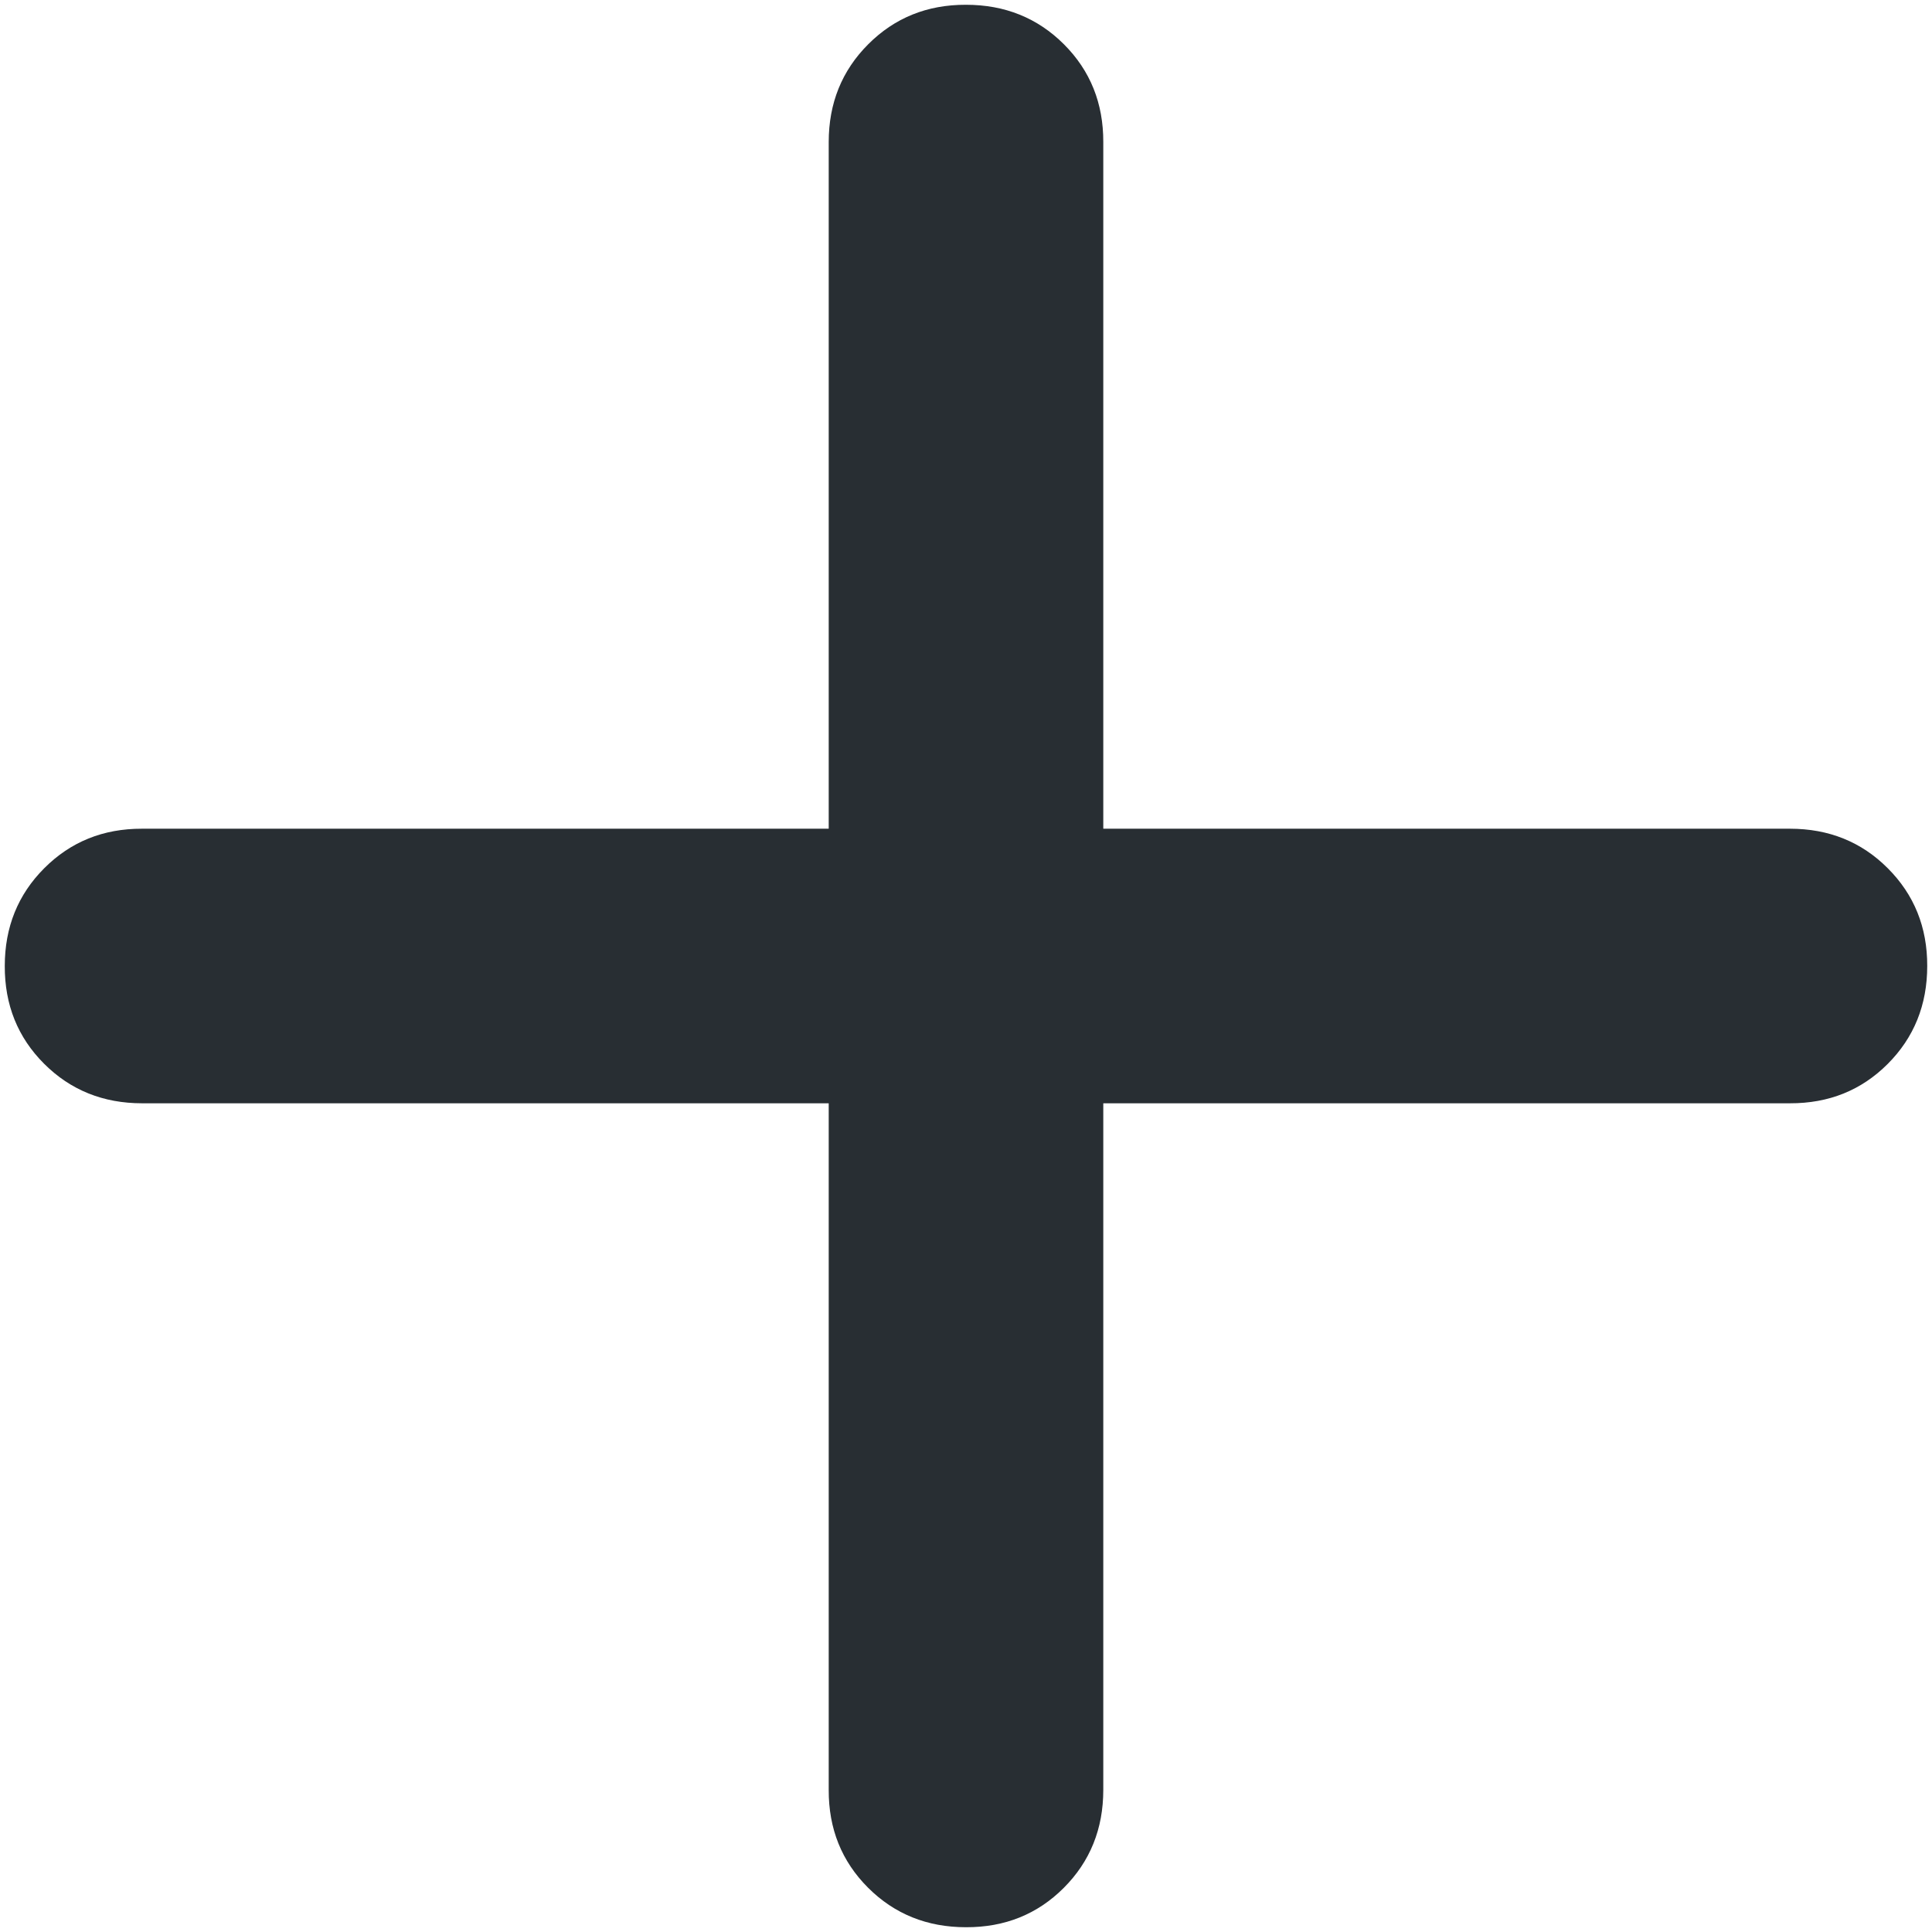
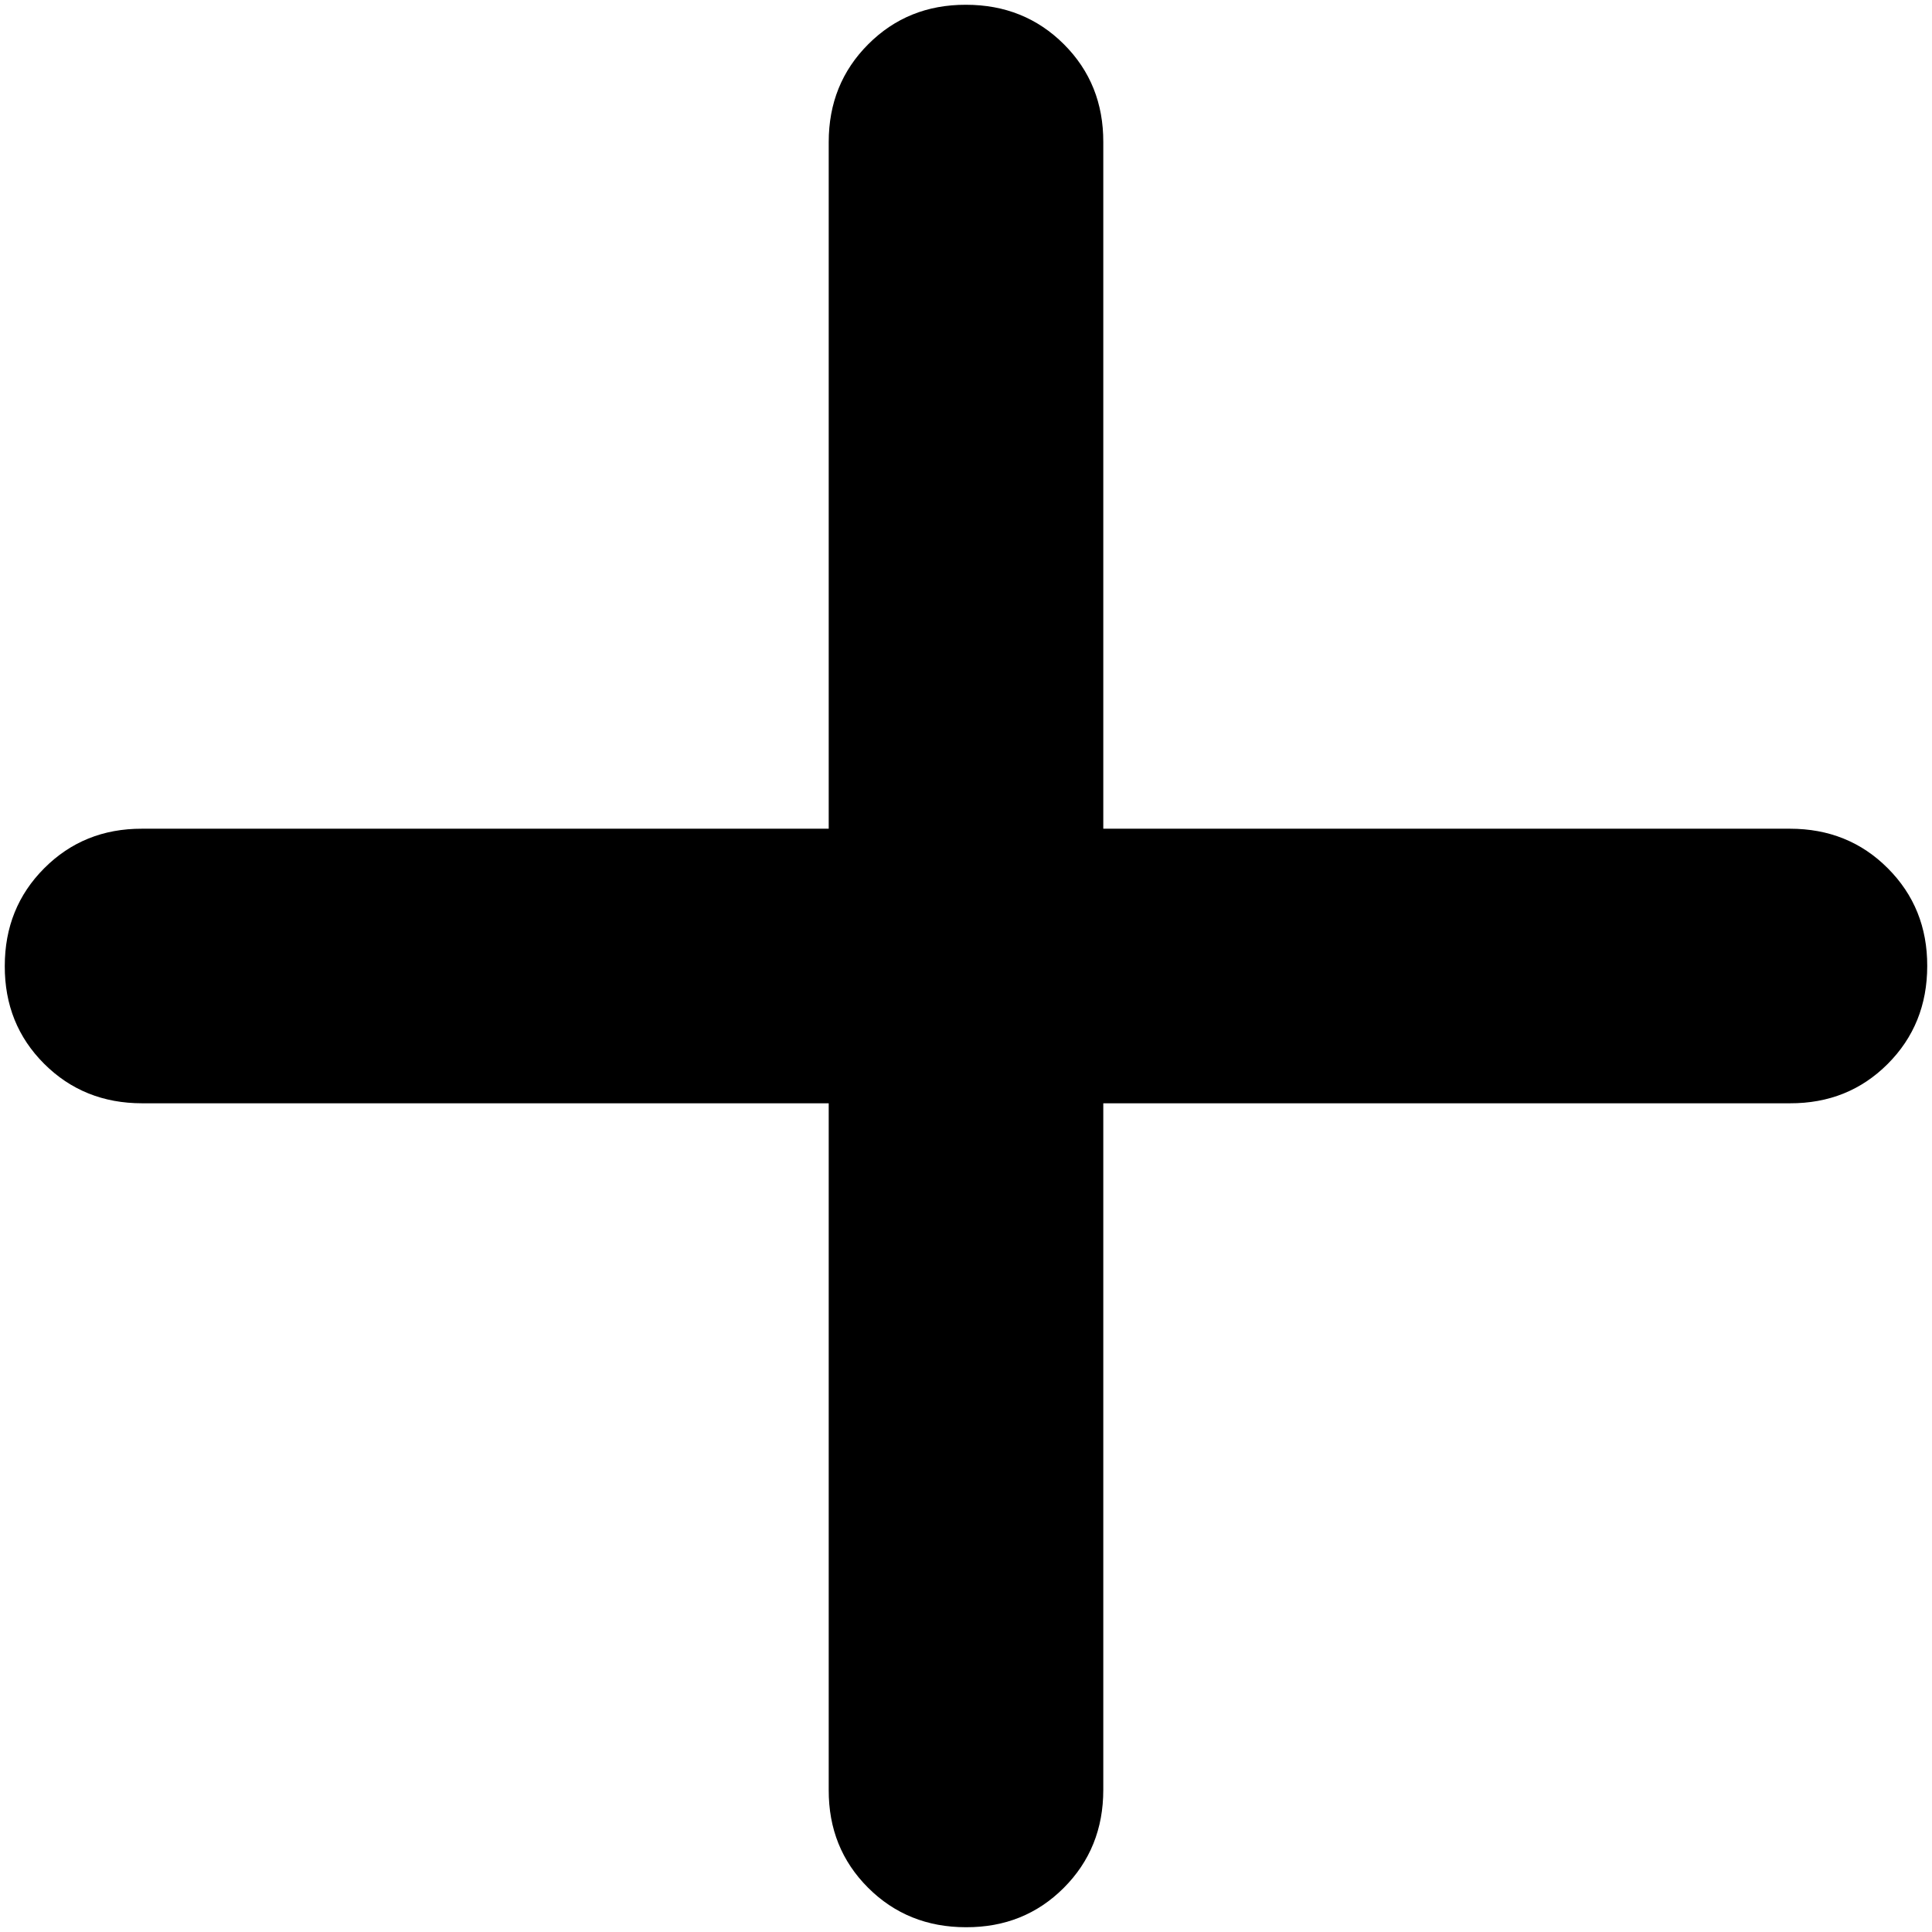
<svg xmlns="http://www.w3.org/2000/svg" width="17" height="17" viewBox="0 0 17 17" fill="none">
-   <path d="M8.5 16.958C8.158 16.958 7.87 16.842 7.638 16.61C7.406 16.378 7.291 16.092 7.292 15.75V9.708H1.25C0.908 9.708 0.62 9.592 0.388 9.36C0.156 9.128 0.041 8.842 0.042 8.5C0.042 8.158 0.158 7.871 0.39 7.639C0.622 7.407 0.908 7.291 1.25 7.292H7.292V1.25C7.292 0.908 7.408 0.621 7.64 0.389C7.872 0.157 8.158 0.041 8.5 0.042C8.842 0.042 9.13 0.158 9.362 0.39C9.594 0.622 9.709 0.909 9.708 1.25V7.292H15.75C16.092 7.292 16.38 7.408 16.611 7.64C16.843 7.872 16.959 8.159 16.958 8.5C16.958 8.842 16.842 9.13 16.61 9.362C16.378 9.594 16.092 9.709 15.75 9.708H9.708V15.75C9.708 16.092 9.592 16.38 9.36 16.612C9.128 16.844 8.842 16.959 8.5 16.958Z" fill="#282E33" />
+   <path d="M8.5 16.958C8.158 16.958 7.87 16.842 7.638 16.61C7.406 16.378 7.291 16.092 7.292 15.75V9.708H1.25C0.908 9.708 0.62 9.592 0.388 9.36C0.156 9.128 0.041 8.842 0.042 8.5C0.042 8.158 0.158 7.871 0.39 7.639C0.622 7.407 0.908 7.291 1.25 7.292H7.292V1.25C7.292 0.908 7.408 0.621 7.64 0.389C7.872 0.157 8.158 0.041 8.5 0.042C8.842 0.042 9.13 0.158 9.362 0.39C9.594 0.622 9.709 0.909 9.708 1.25V7.292H15.75C16.092 7.292 16.38 7.408 16.611 7.64C16.843 7.872 16.959 8.159 16.958 8.5C16.958 8.842 16.842 9.13 16.61 9.362C16.378 9.594 16.092 9.709 15.75 9.708H9.708V15.75C9.708 16.092 9.592 16.38 9.36 16.612C9.128 16.844 8.842 16.959 8.5 16.958Z" fill="black" />
</svg>
